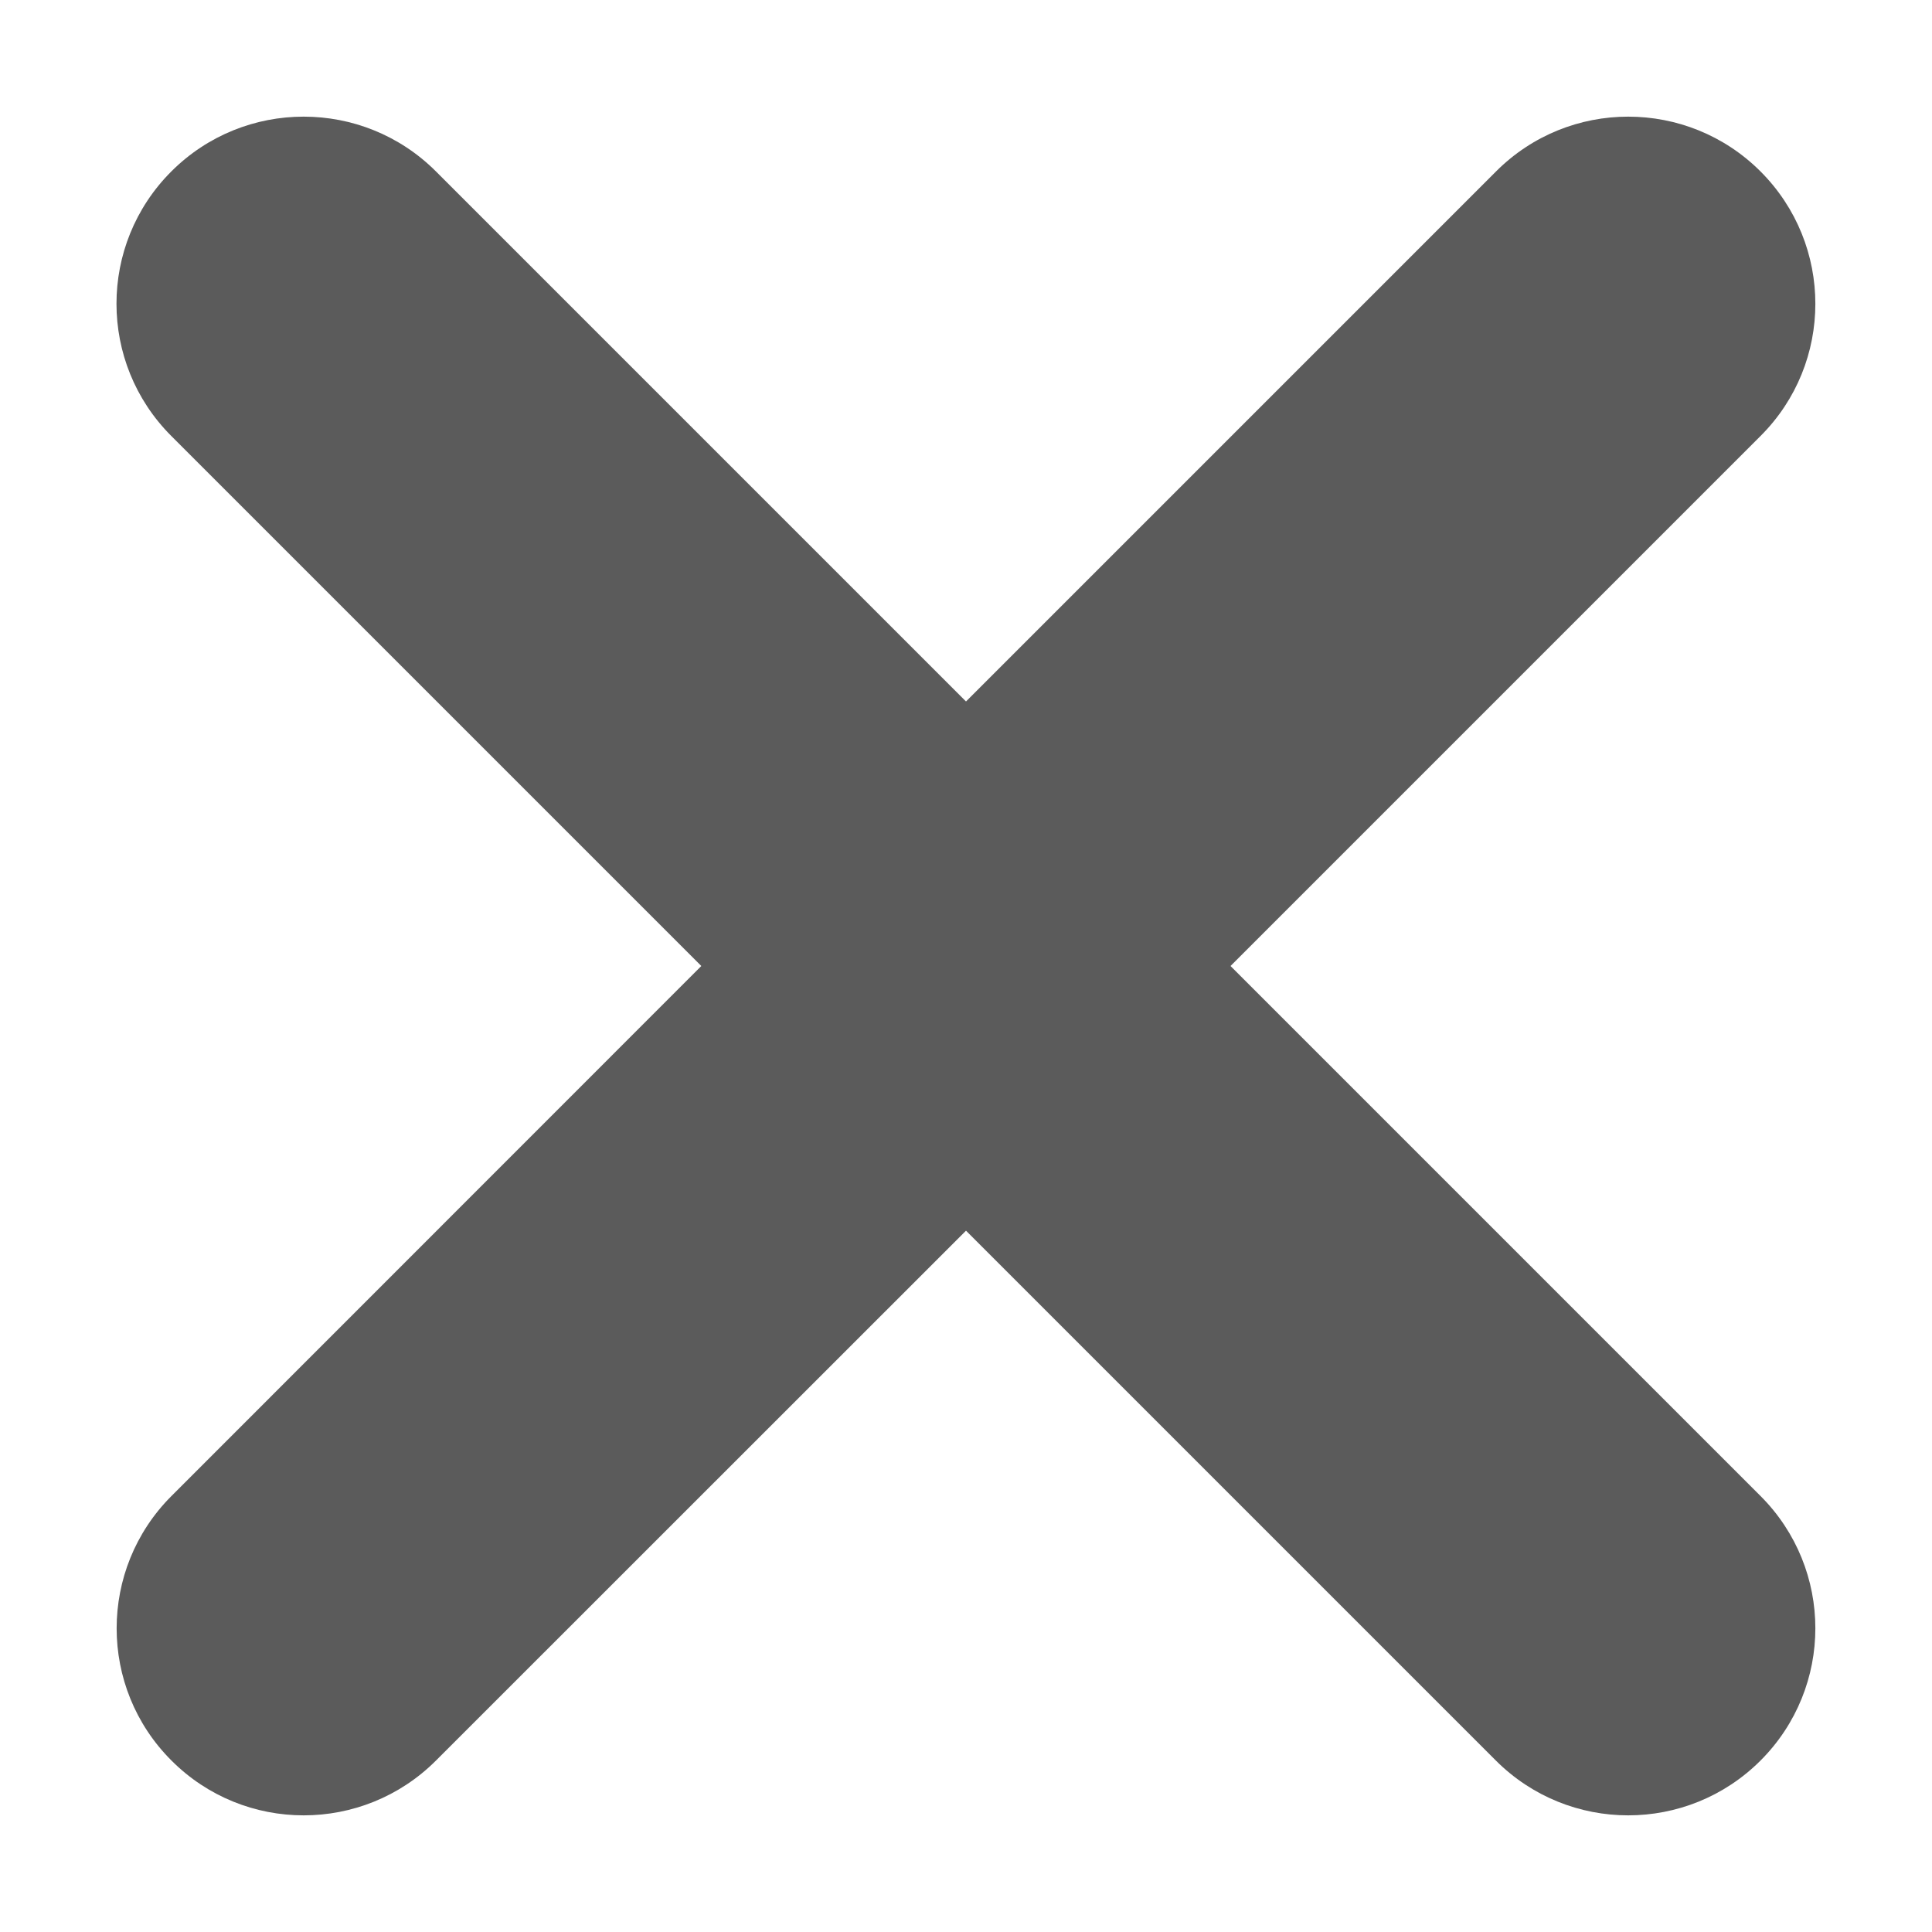
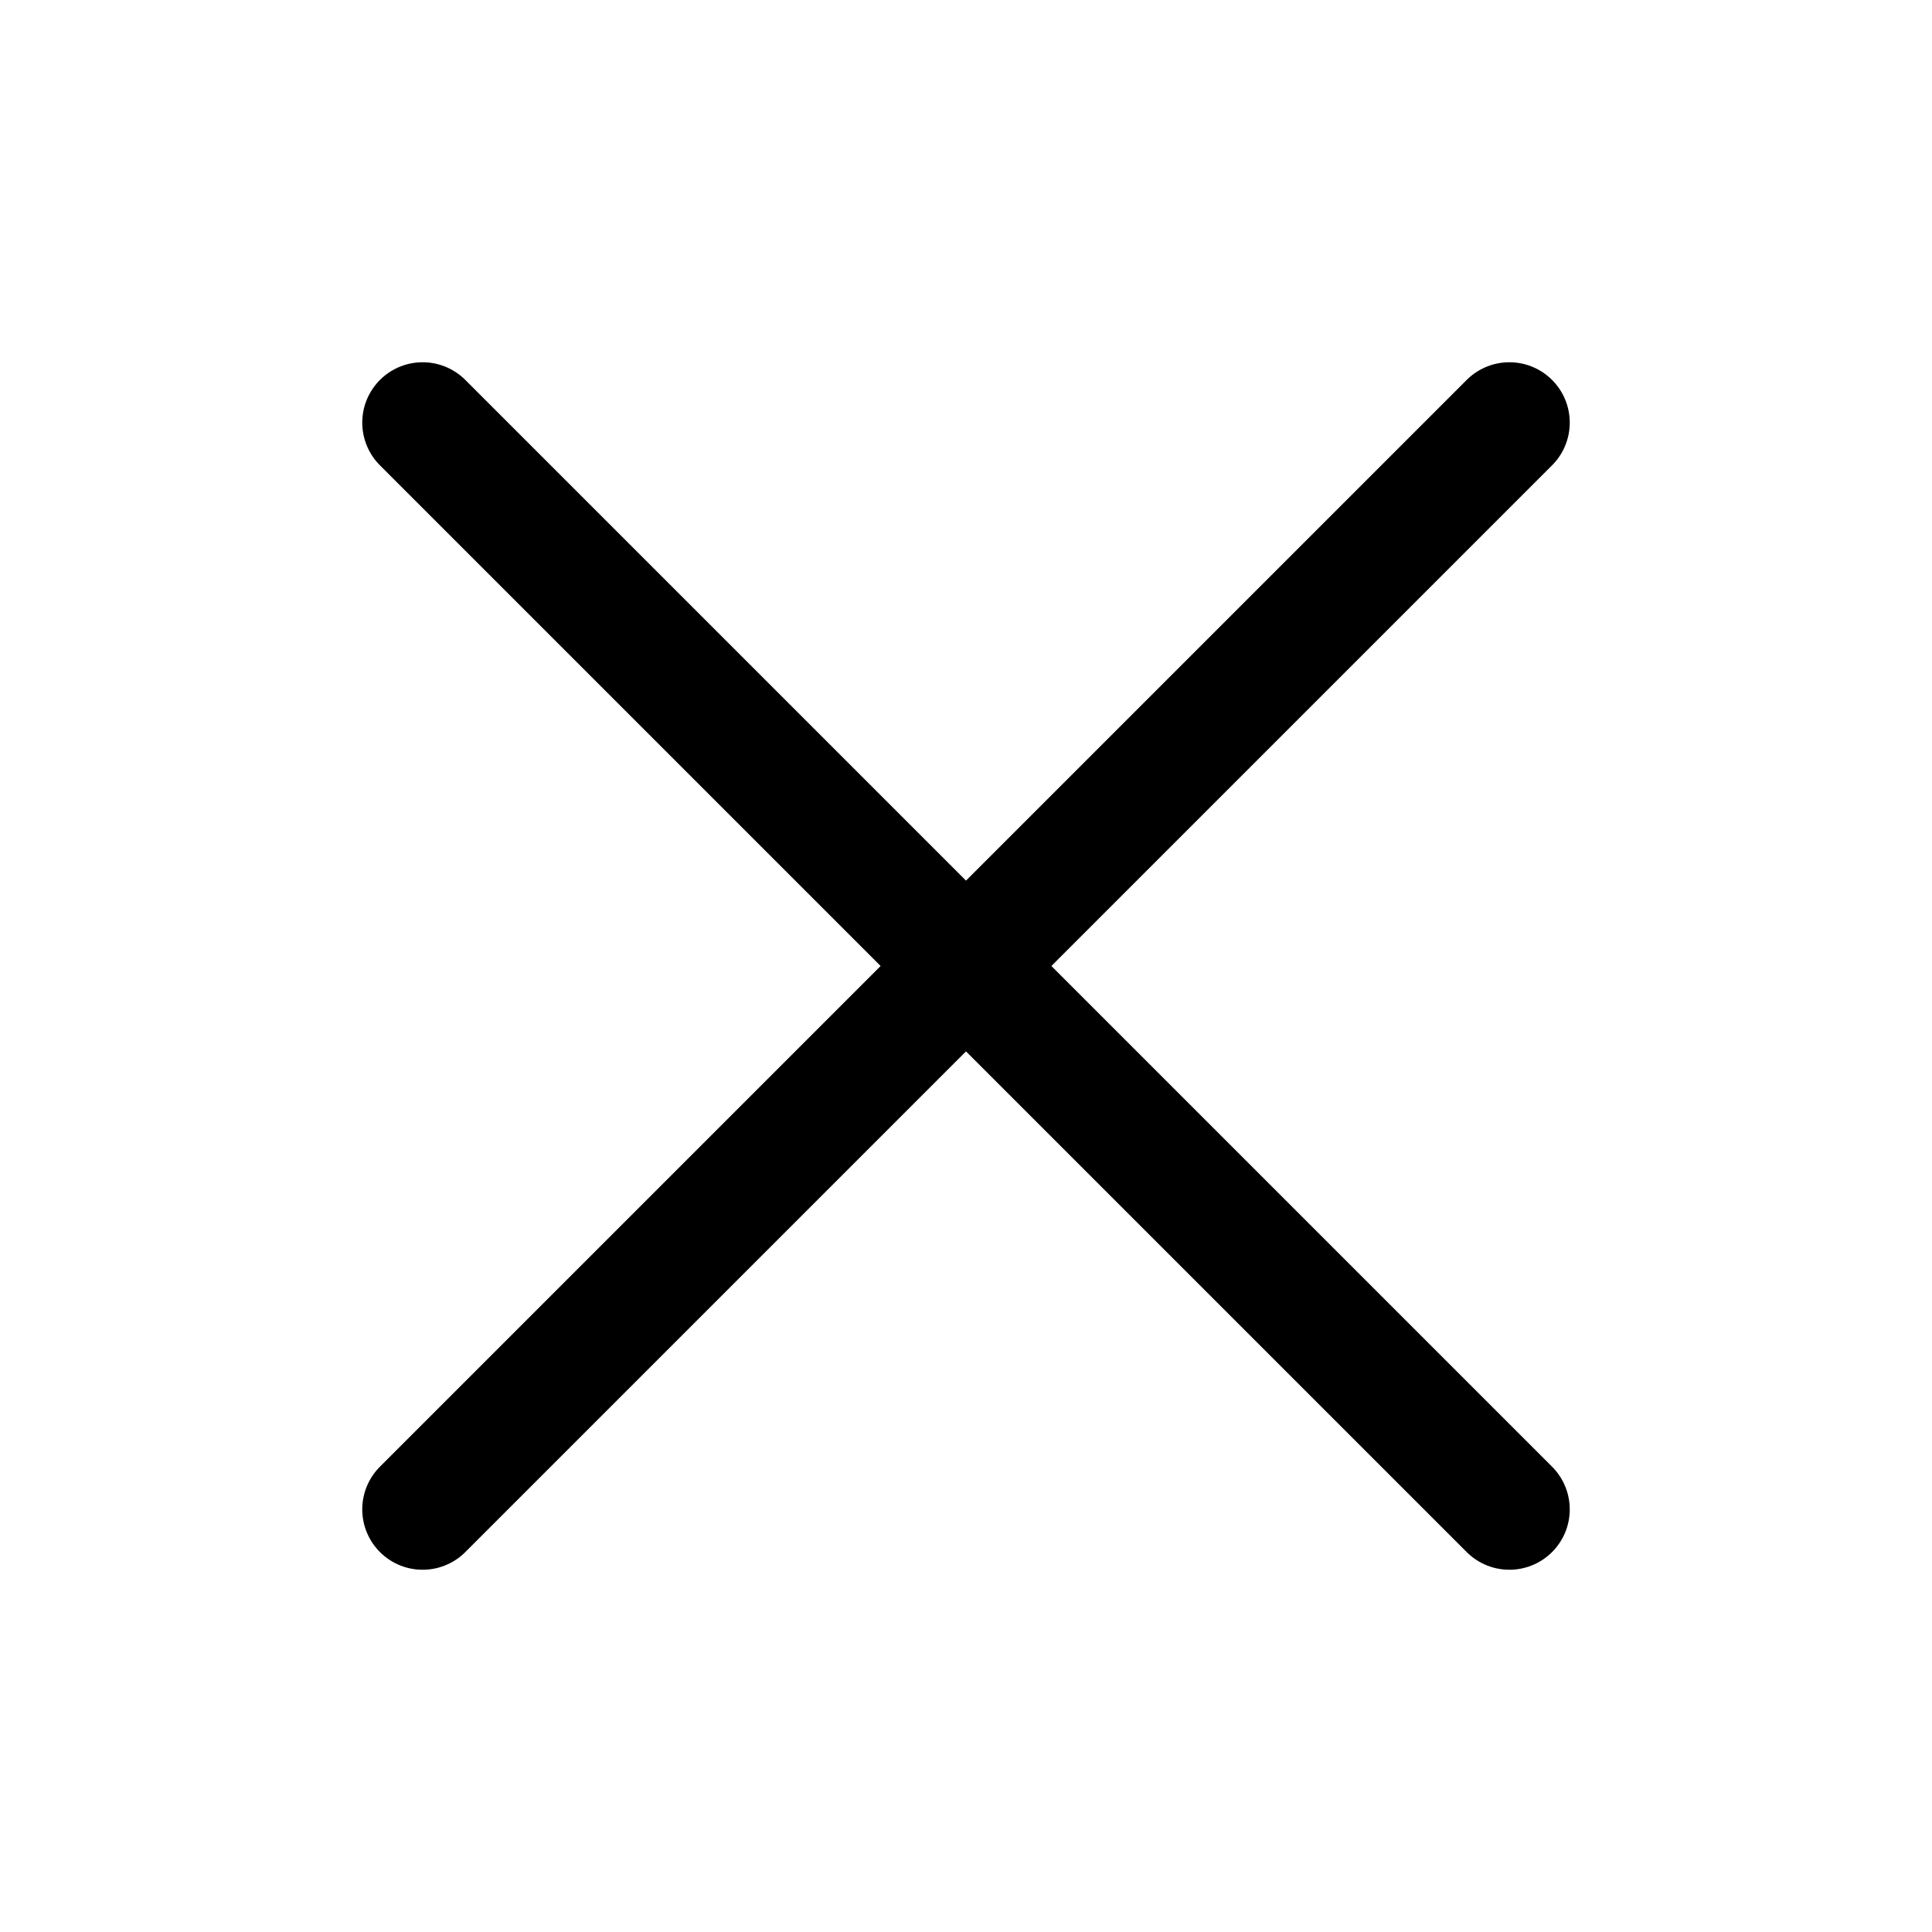
- <svg xmlns="http://www.w3.org/2000/svg" width="12" height="12" viewBox="0 0 12 12" fill="none">
-   <path fill-rule="evenodd" clip-rule="evenodd" d="M2.708 1.065C2.254 0.611 1.518 0.611 1.064 1.065C0.61 1.519 0.61 2.254 1.064 2.708L4.356 6L1.065 9.292C0.611 9.746 0.611 10.482 1.065 10.935C1.518 11.389 2.254 11.389 2.708 10.935L6 7.644L9.291 10.935C9.745 11.389 10.481 11.389 10.935 10.935C11.389 10.481 11.389 9.746 10.935 9.292L7.643 6L10.935 2.708C11.389 2.255 11.389 1.519 10.935 1.065C10.481 0.611 9.745 0.611 9.292 1.065L6 4.357L2.708 1.065Z" fill="#5B5B5B" />
+ <svg xmlns="http://www.w3.org/2000/svg" width="32" height="32" viewBox="0 0 32 32" fill="none">
+   <path d="M25 7L7 25" stroke="black" stroke-width="2" stroke-linecap="round" stroke-linejoin="round" />
+   <path d="M25 25L7 7" stroke="black" stroke-width="2" stroke-linecap="round" stroke-linejoin="round" />
</svg>
